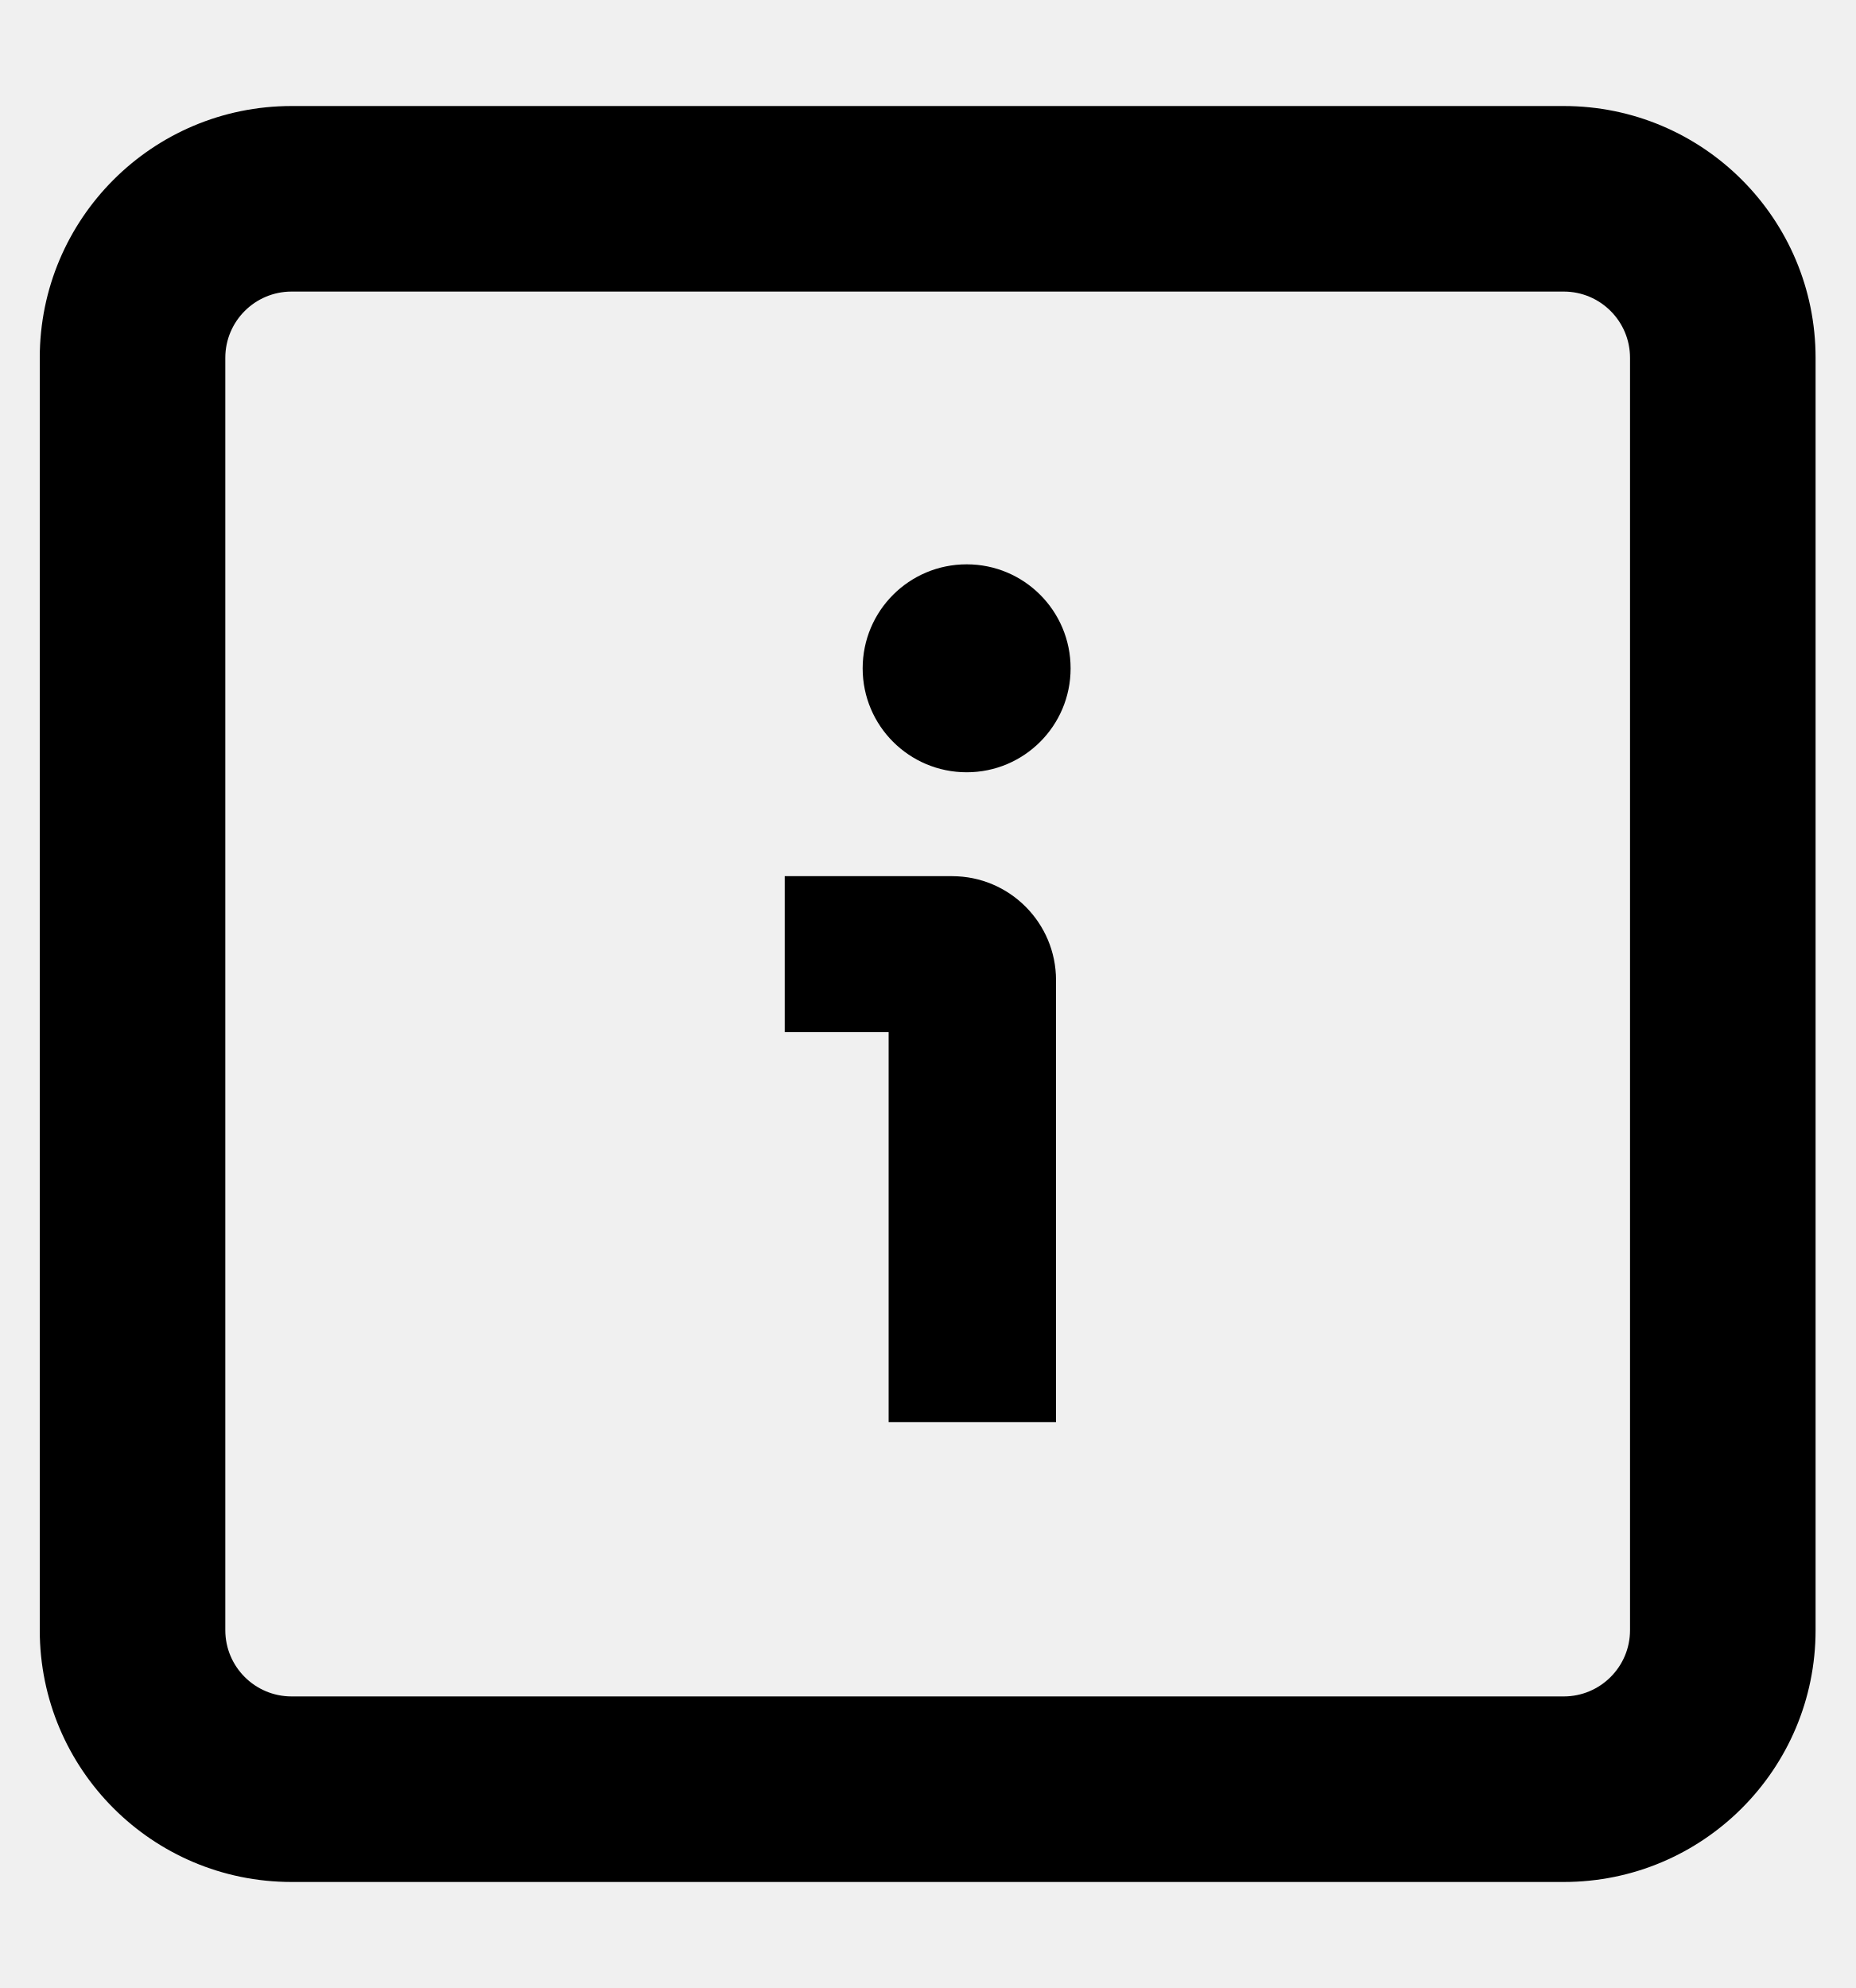
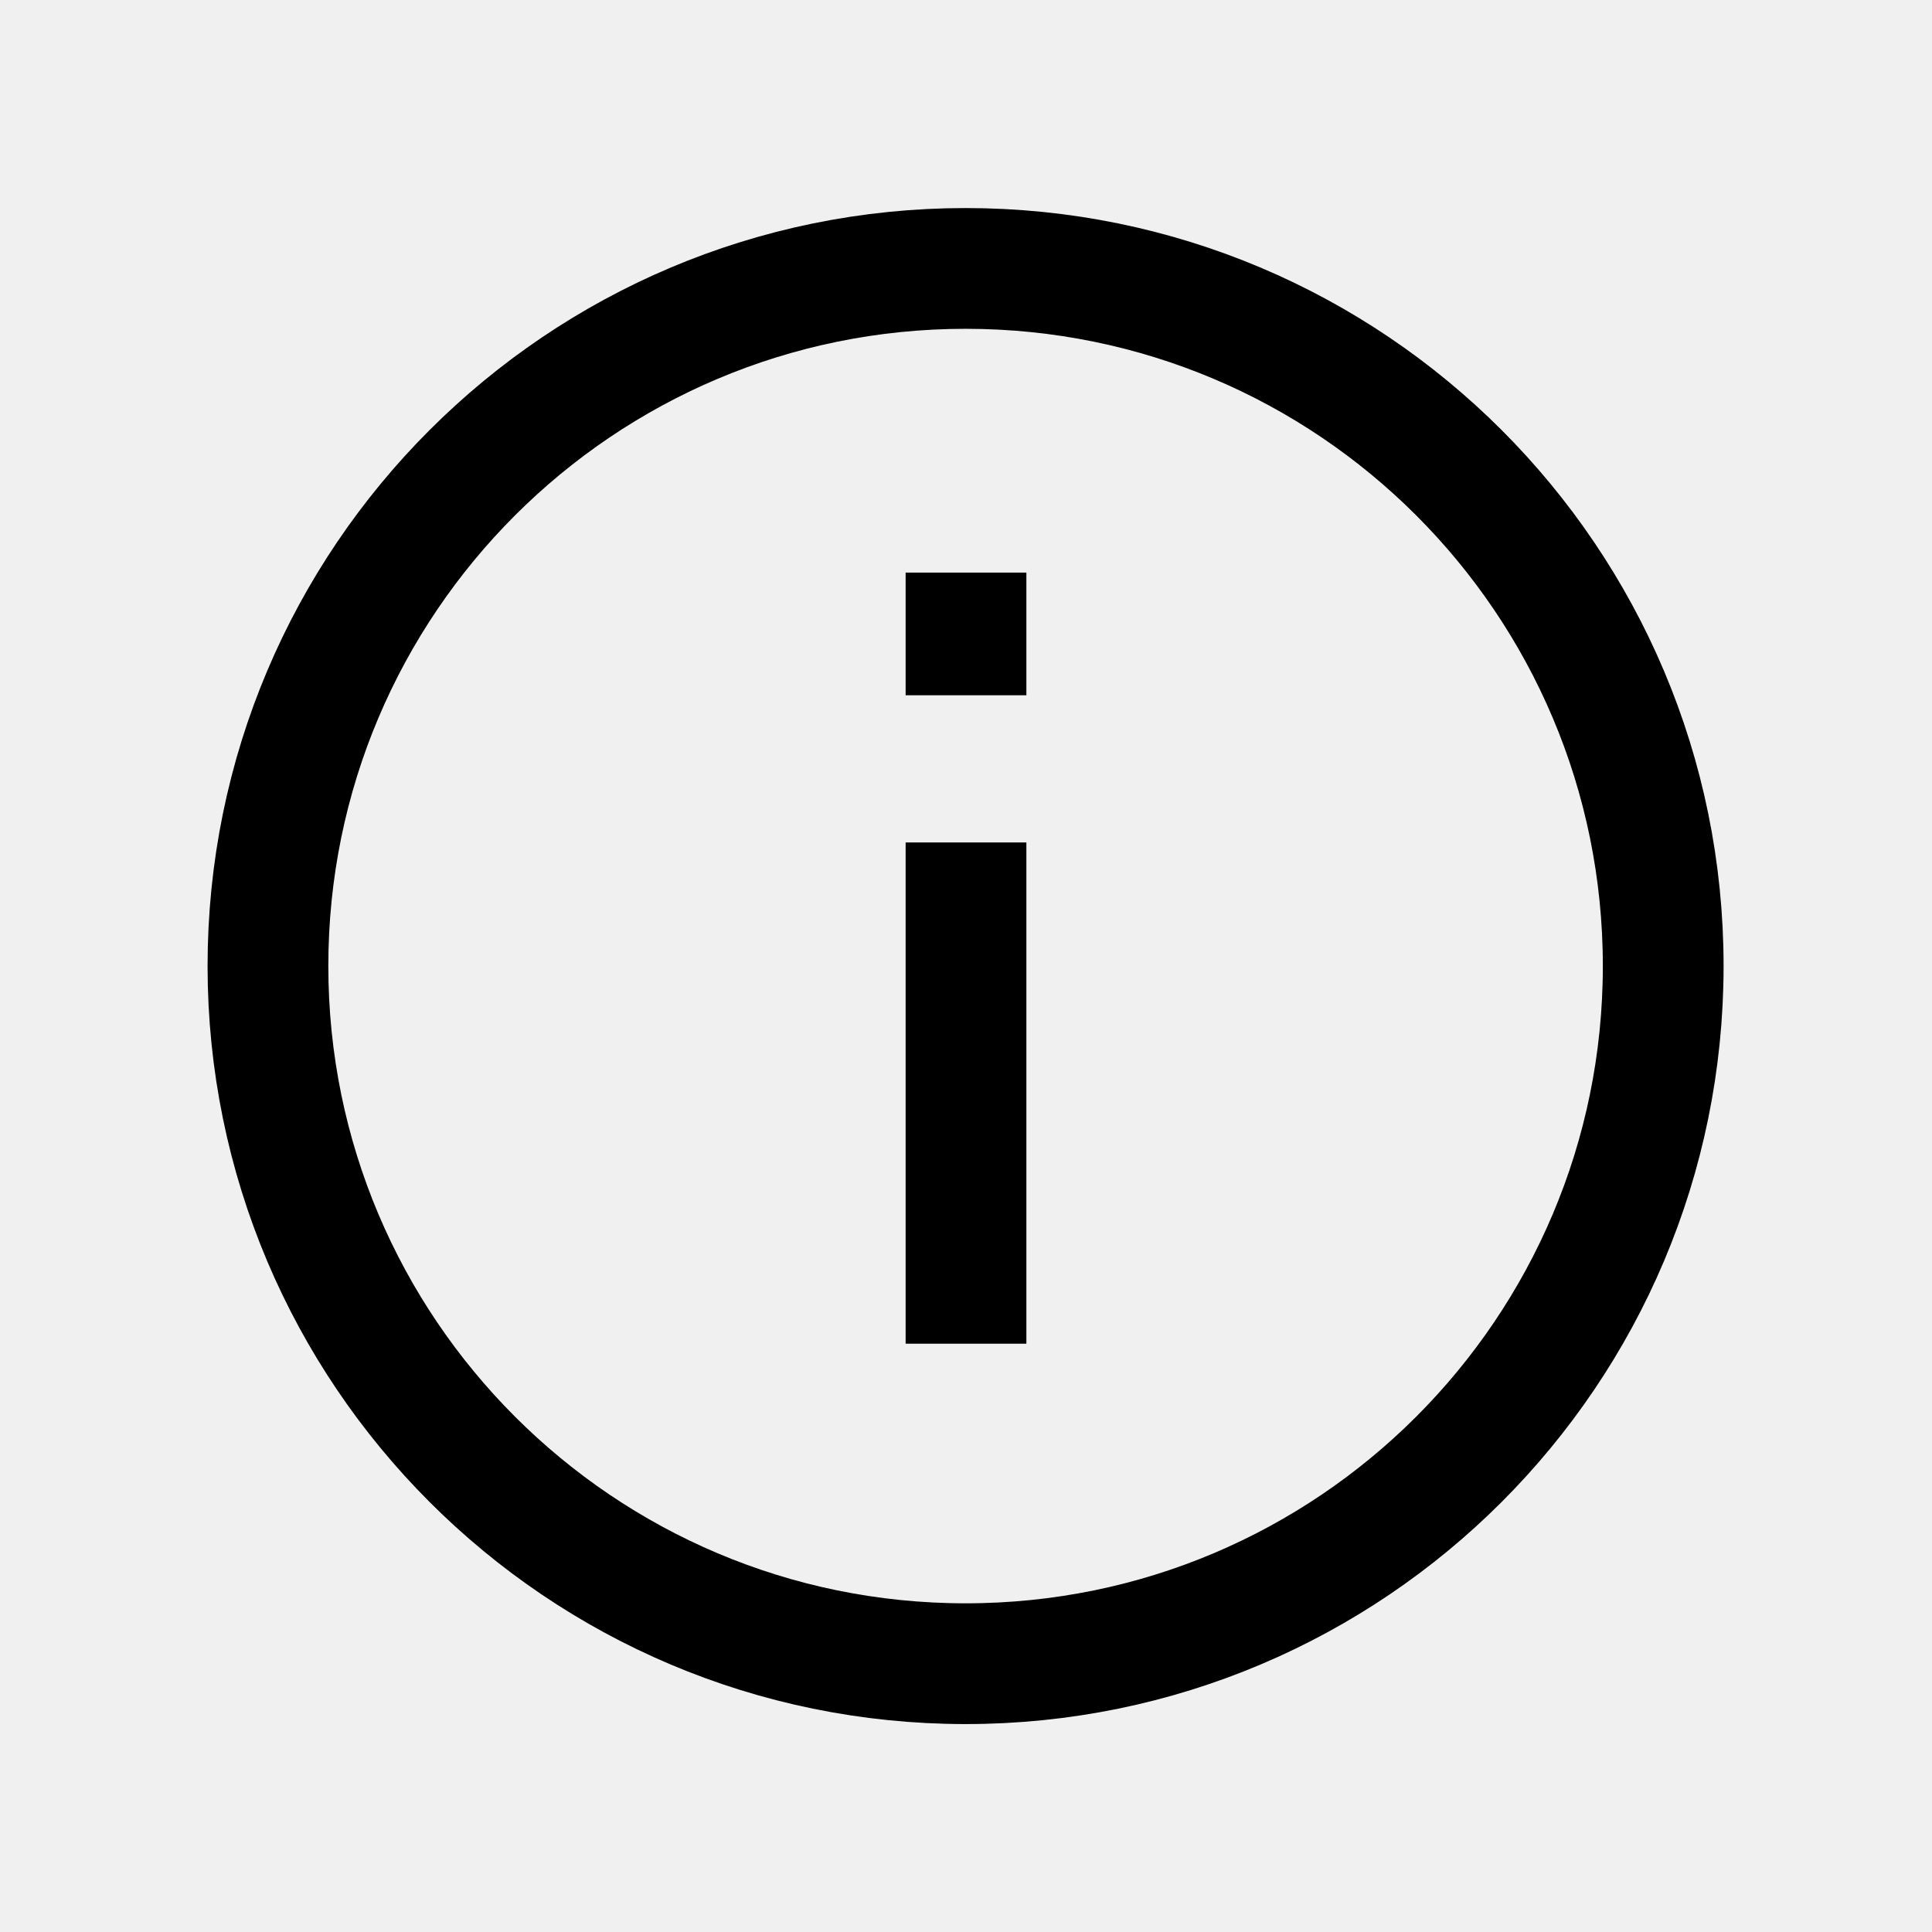
- <svg xmlns="http://www.w3.org/2000/svg" width="14" height="15" viewBox="0 0 14 15" fill="none">
-   <g clip-path="url(#clip0_1574_2789)">
-     <path fill-rule="evenodd" clip-rule="evenodd" d="M1.7 2.7C1.7 2.424 1.924 2.2 2.2 2.2H11.799C12.075 2.2 12.299 2.424 12.299 2.7V12.3C12.299 12.576 12.075 12.8 11.799 12.8H2.2C1.924 12.8 1.7 12.576 1.7 12.3V2.7ZM2.2 0.8C1.15 0.8 0.3 1.651 0.3 2.7V12.3C0.3 13.349 1.15 14.2 2.2 14.2H11.799C12.849 14.2 13.699 13.349 13.699 12.3V2.7C13.699 1.651 12.849 0.8 11.799 0.8H2.2ZM6.509 6.611H5.921V7.788H6.509H6.705V10.141V10.73H7.968V10.141V7.396C7.968 6.963 7.617 6.611 7.184 6.611H6.509ZM8.078 5.043C8.078 5.476 7.727 5.827 7.294 5.827C6.86 5.827 6.509 5.476 6.509 5.043C6.509 4.609 6.86 4.258 7.294 4.258C7.727 4.258 8.078 4.609 8.078 5.043Z" fill="currentColor" />
-   </g>
-   <defs>
-     <clipPath id="clip0_1574_2789">
-       <rect width="14" height="14" fill="white" transform="translate(0 0.5)" />
-     </clipPath>
-   </defs>
+ <svg xmlns="http://www.w3.org/2000/svg" width="16" height="16" viewBox="0 0 16 16" fill="none">
+   <path d="M7.997 13.778C11.188 13.778 13.774 11.191 13.774 8C13.774 4.809 11.188 2.223 7.997 2.223C4.806 2.223 2.219 4.809 2.219 8C2.219 11.191 4.806 13.778 7.997 13.778Z" stroke="currentColor" stroke-linecap="round" stroke-linejoin="round" />
+   <path d="M8 7.477V10.628" stroke="currentColor" stroke-linecap="square" stroke-linejoin="round" />
+   <path d="M8 5.258L8 5.242" stroke="currentColor" stroke-linecap="square" stroke-linejoin="round" />
</svg>
